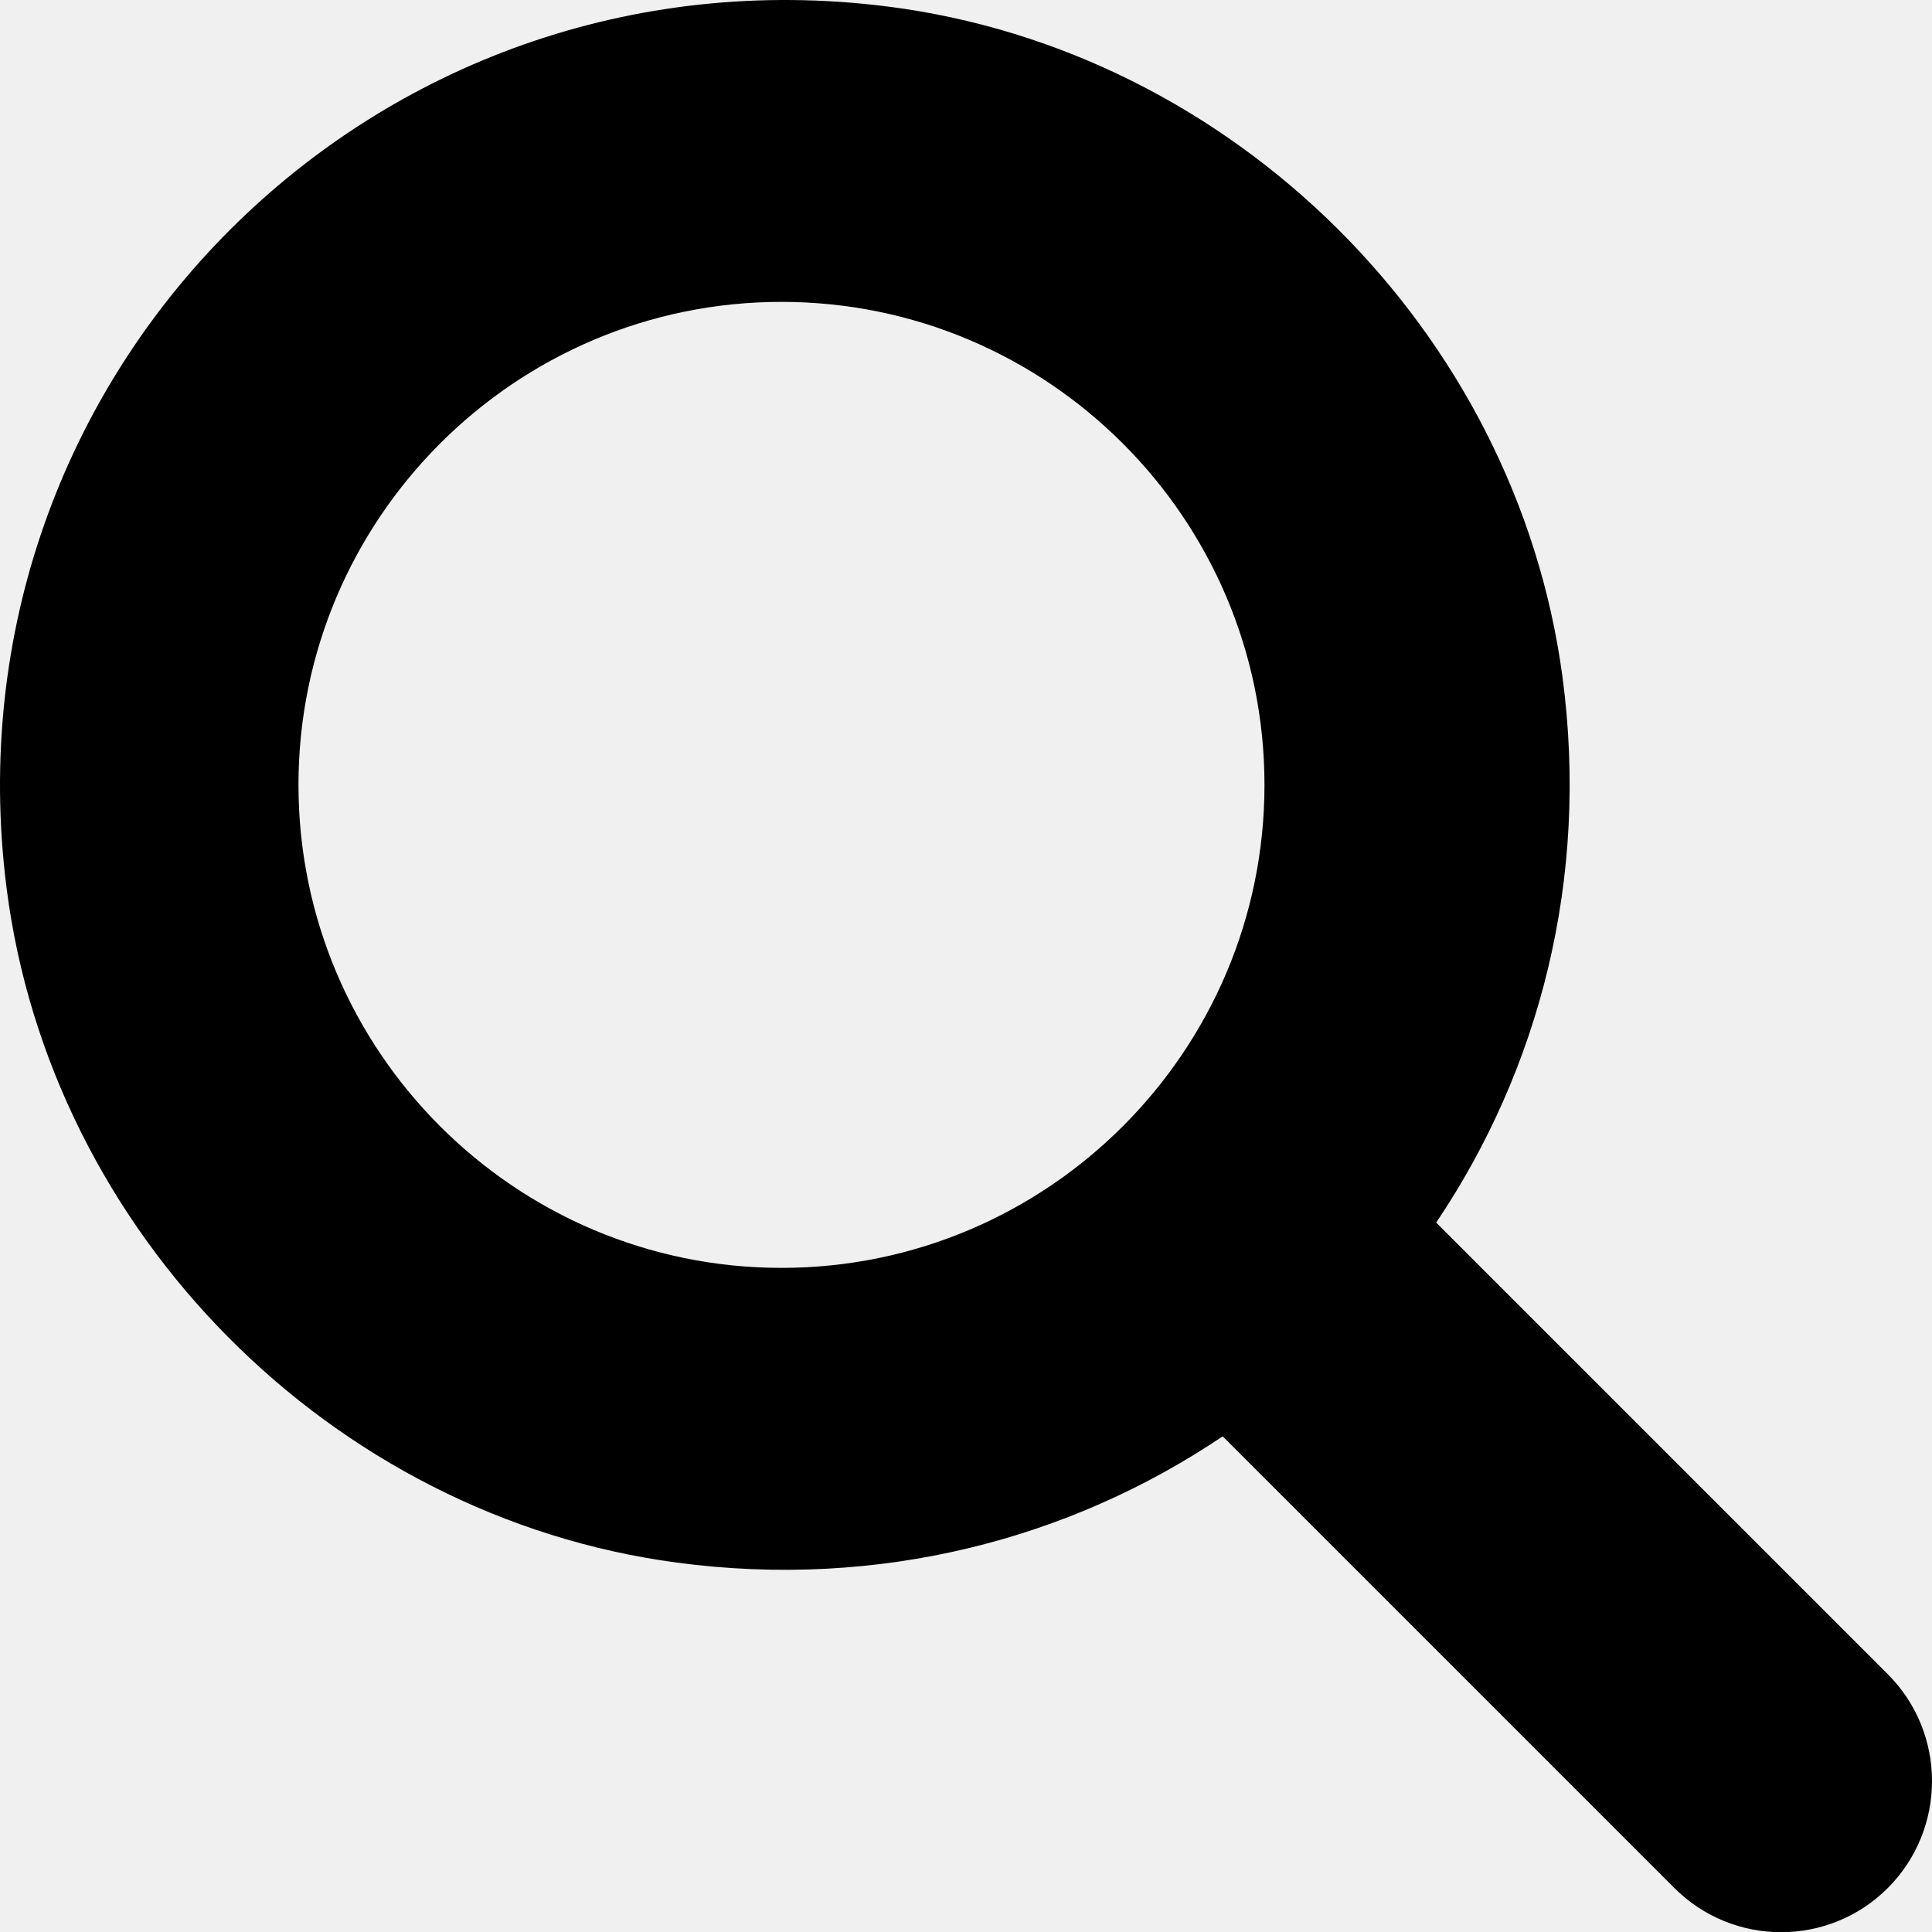
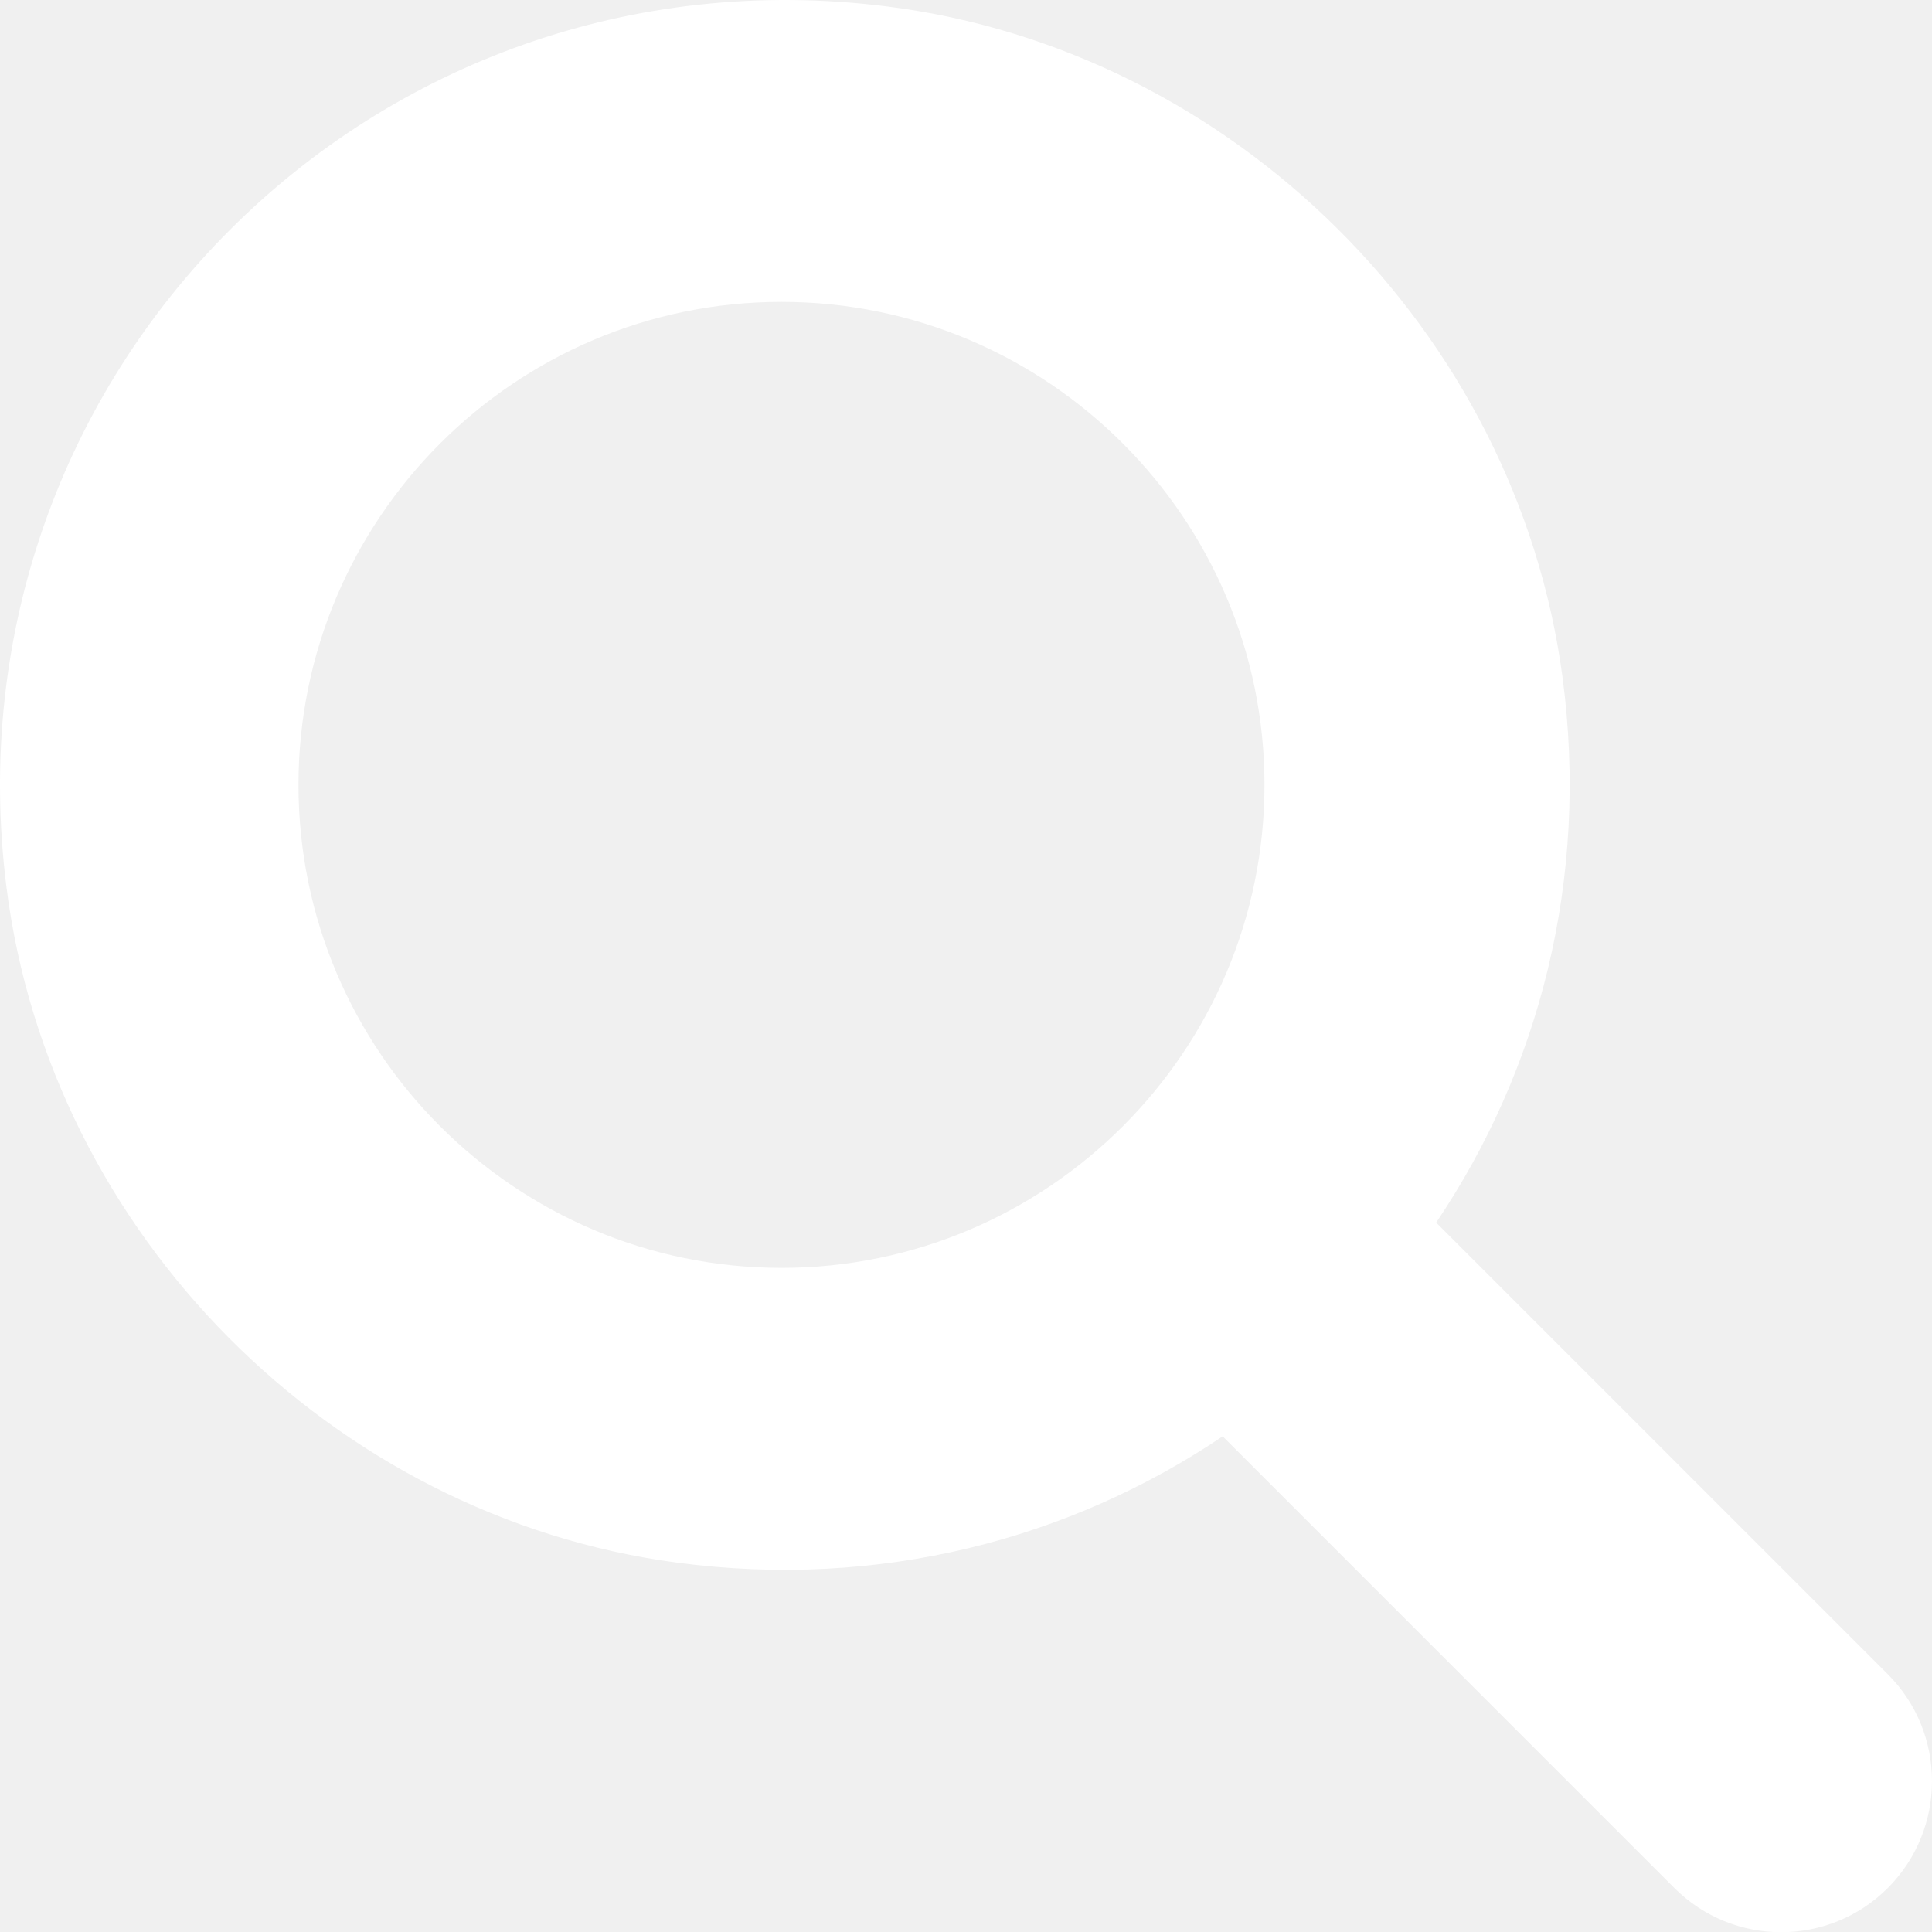
<svg xmlns="http://www.w3.org/2000/svg" class="svg-inline--fa fa-magnifying-glass" aria-hidden="true" focusable="false" data-prefix="fas" data-icon="magnifying-glass" role="img" viewBox="0 0 512 512" data-fa-i2svg="">
-   <path fill="currentColor" d="M500.3 443.7l-119.7-119.7c27.22-40.41 40.65-90.9 33.46-144.7C401.8 87.79 326.8 13.32 235.2 1.723C99.01-15.51-15.51 99.01 1.724 235.2c11.6 91.64 86.08 166.7 177.6 178.9c53.8 7.189 104.3-6.236 144.7-33.46l119.7 119.7c15.62 15.62 40.95 15.62 56.57 0C515.9 484.7 515.9 459.3 500.3 443.7zM79.1 208c0-70.58 57.42-128 128-128s128 57.42 128 128c0 70.58-57.42 128-128 128S79.1 278.6 79.1 208z" />
+   <path fill="white" d="M500.3 443.7l-119.7-119.7c27.22-40.41 40.65-90.9 33.46-144.7C401.8 87.79 326.8 13.32 235.2 1.723C99.01-15.51-15.51 99.01 1.724 235.2c11.6 91.64 86.08 166.7 177.6 178.9c53.8 7.189 104.3-6.236 144.7-33.46l119.7 119.7c15.62 15.62 40.95 15.62 56.57 0C515.9 484.7 515.9 459.3 500.3 443.7zM79.1 208c0-70.58 57.42-128 128-128s128 57.42 128 128c0 70.58-57.42 128-128 128S79.1 278.6 79.1 208z" />
</svg>
